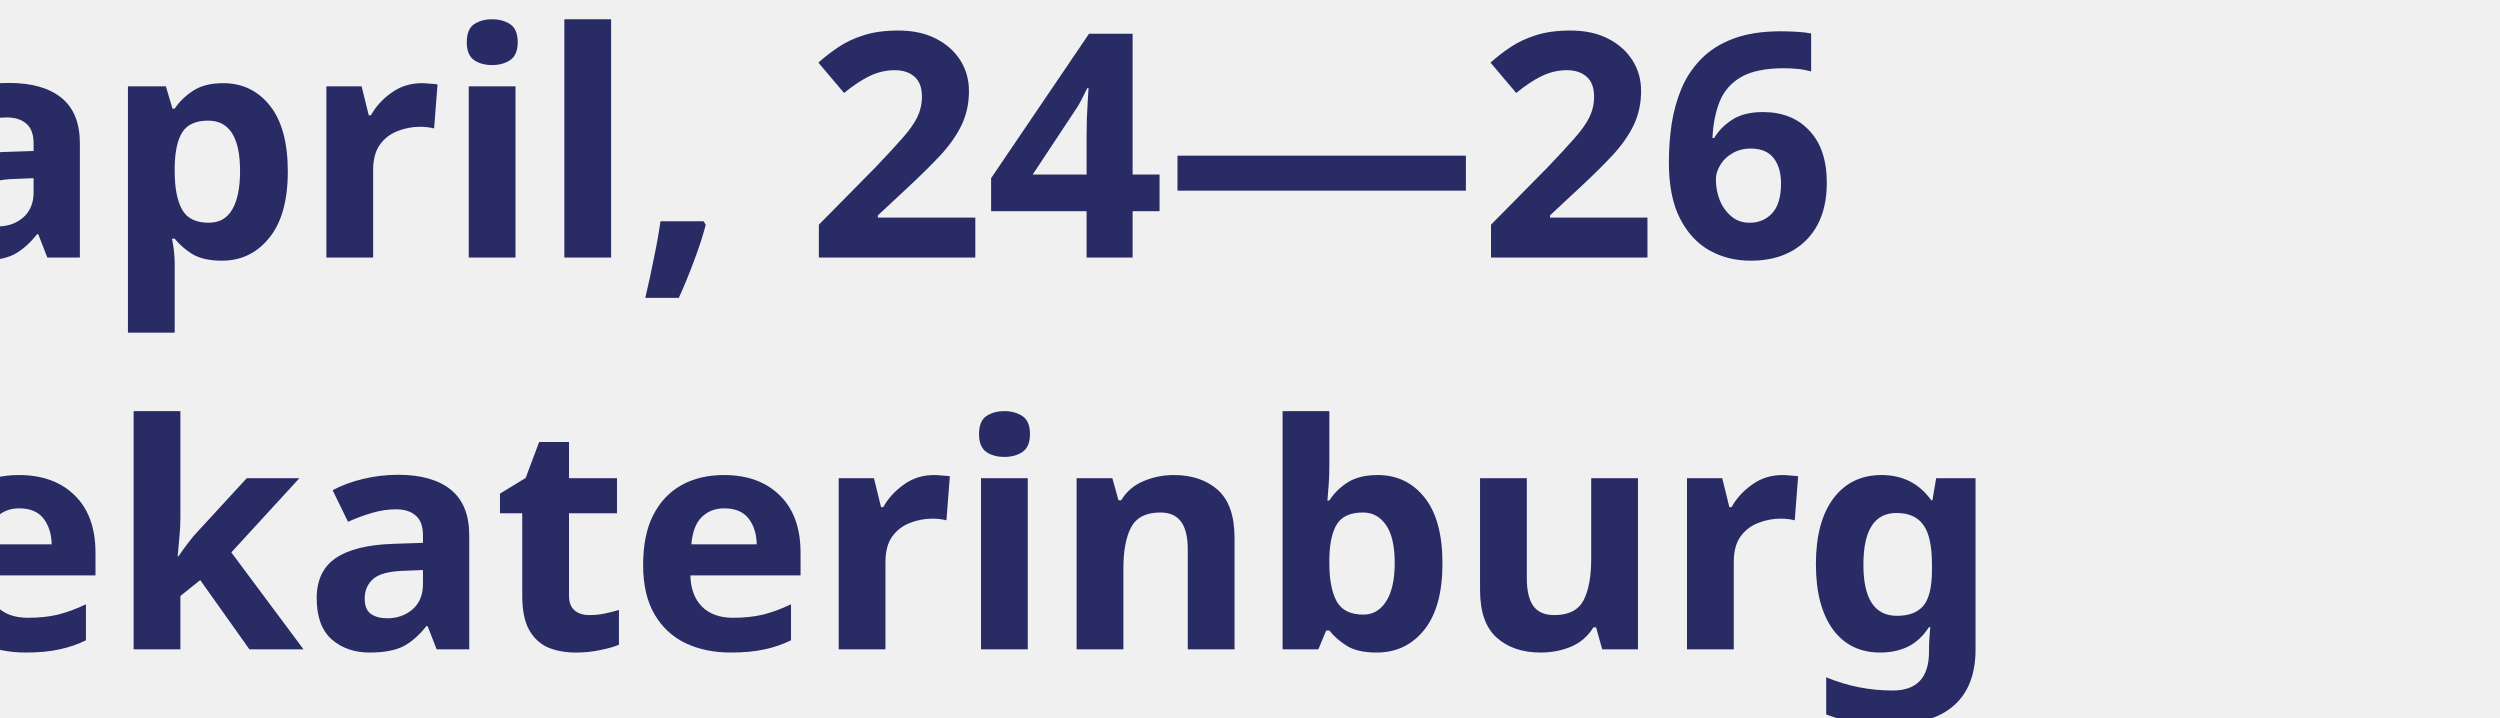
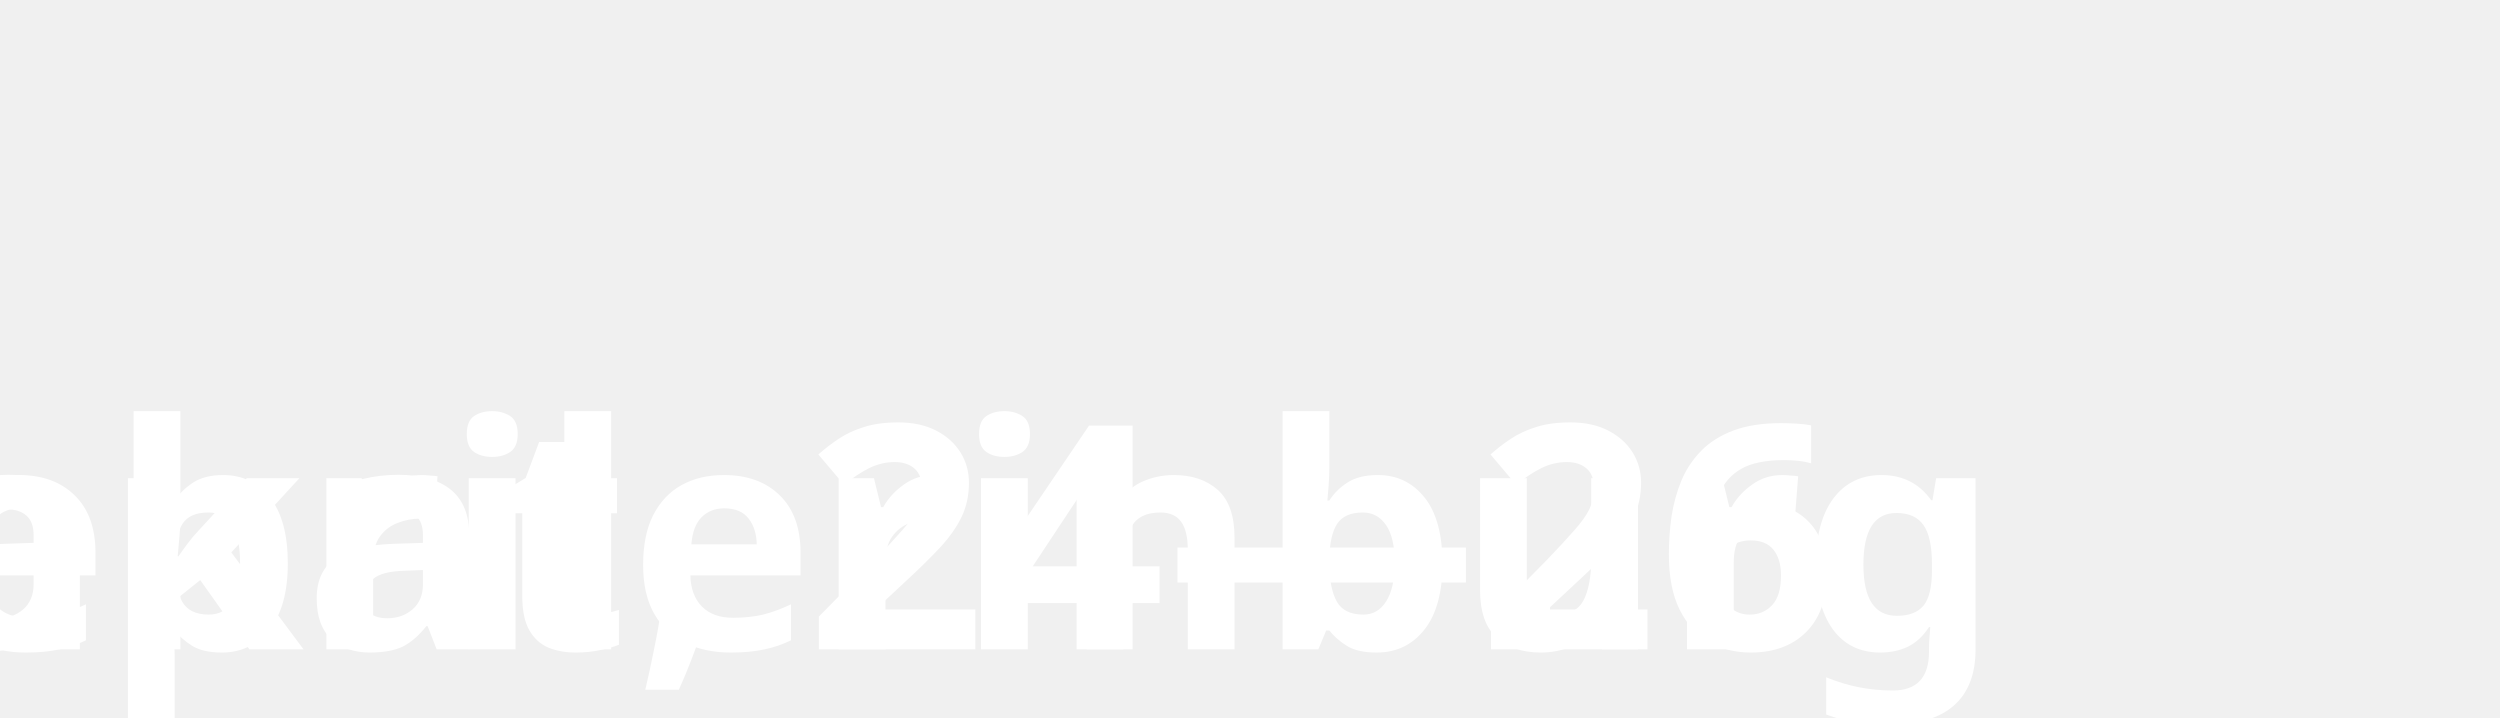
<svg xmlns="http://www.w3.org/2000/svg" width="603" height="173" viewBox="0 0 159.544 45.773" version="1.1" id="svg836">
  <defs id="defs830" />
  <g id="layer1" transform="translate(0,-251.2271)">
-     <text xml:space="preserve" style="font-style:normal;font-variant:normal;font-weight:bold;font-stretch:normal;font-size:20.007px;line-height:1.25;font-family:Geometria;-inkscape-font-specification:'Geometria, Bold';font-variant-ligatures:normal;font-variant-caps:normal;font-variant-numeric:normal;font-feature-settings:normal;text-align:start;letter-spacing:0px;word-spacing:0px;writing-mode:lr-tb;text-anchor:start;fill:#292b65;fill-opacity:1;stroke:none;stroke-width:0.441;" x="153.658" y="267.66" id="text1368">
-       <tspan x="153.658" y="267.66" style="font-style:normal;font-variant:normal;font-weight:bold;font-stretch:normal;font-size:20.007px;font-family:Geometria;-inkscape-font-specification:'Geometria, Bold';font-variant-ligatures:normal;font-variant-caps:normal;font-variant-numeric:normal;font-feature-settings:normal;text-align:end;writing-mode:lr-tb;text-anchor:end;fill:#292b65;fill-opacity:1;stroke-width:0.441;" id="tspan1388">april, 24—26</tspan>
-       <tspan x="153.658" y="292.668" style="font-style:normal;font-variant:normal;font-weight:bold;font-stretch:normal;font-size:20.007px;font-family:Geometria;-inkscape-font-specification:'Geometria, Bold';font-variant-ligatures:normal;font-variant-caps:normal;font-variant-numeric:normal;font-feature-settings:normal;text-align:end;writing-mode:lr-tb;text-anchor:end;fill:#292b65;fill-opacity:1;stroke-width:0.441;" id="tspan1404">Yekaterinburg</tspan>
+     <text xml:space="preserve" style="font-style:normal;font-variant:normal;font-weight:bold;font-stretch:normal;font-size:20.007px;line-height:1.25;font-family:Geometria;-inkscape-font-specification:'Geometria, Bold';font-variant-ligatures:normal;font-variant-caps:normal;font-variant-numeric:normal;font-feature-settings:normal;text-align:start;letter-spacing:0px;word-spacing:0px;writing-mode:lr-tb;text-anchor:start;fill:#ffffff;fill-opacity:1;stroke:none;stroke-width:0.441;" x="153.658" y="267.66" id="text1368">
+       <tspan x="153.658" y="292.668" style="font-style:normal;font-variant:normal;font-weight:bold;font-stretch:normal;font-size:20.007px;font-family:Geometria;-inkscape-font-specification:'Geometria, Bold';font-variant-ligatures:normal;font-variant-caps:normal;font-variant-numeric:normal;font-feature-settings:normal;text-align:end;writing-mode:lr-tb;text-anchor:end;fill:#ffffff;fill-opacity:1;stroke-width:0.441;" id="tspan1388">april, 24—26</tspan>
+       <tspan x="158.777" y="267.66" style="font-style:normal;font-variant:normal;font-weight:bold;font-stretch:normal;font-size:20.007px;font-family:Geometria;-inkscape-font-specification:'Geometria, Bold';font-variant-ligatures:normal;font-variant-caps:normal;font-variant-numeric:normal;font-feature-settings:normal;text-align:end;writing-mode:lr-tb;text-anchor:end;fill:#ffffff;fill-opacity:1;stroke-width:0.441;" id="tspan5684" />
+       <tspan x="153.658" y="292.668" style="font-style:normal;font-variant:normal;font-weight:bold;font-stretch:normal;font-size:20.007px;font-family:Geometria;-inkscape-font-specification:'Geometria, Bold';font-variant-ligatures:normal;font-variant-caps:normal;font-variant-numeric:normal;font-feature-settings:normal;text-align:end;writing-mode:lr-tb;text-anchor:end;fill:#ffffff;fill-opacity:1;stroke-width:0.441;" id="tspan5688">Yekaterinburg</tspan>
    </text>
  </g>
</svg>
